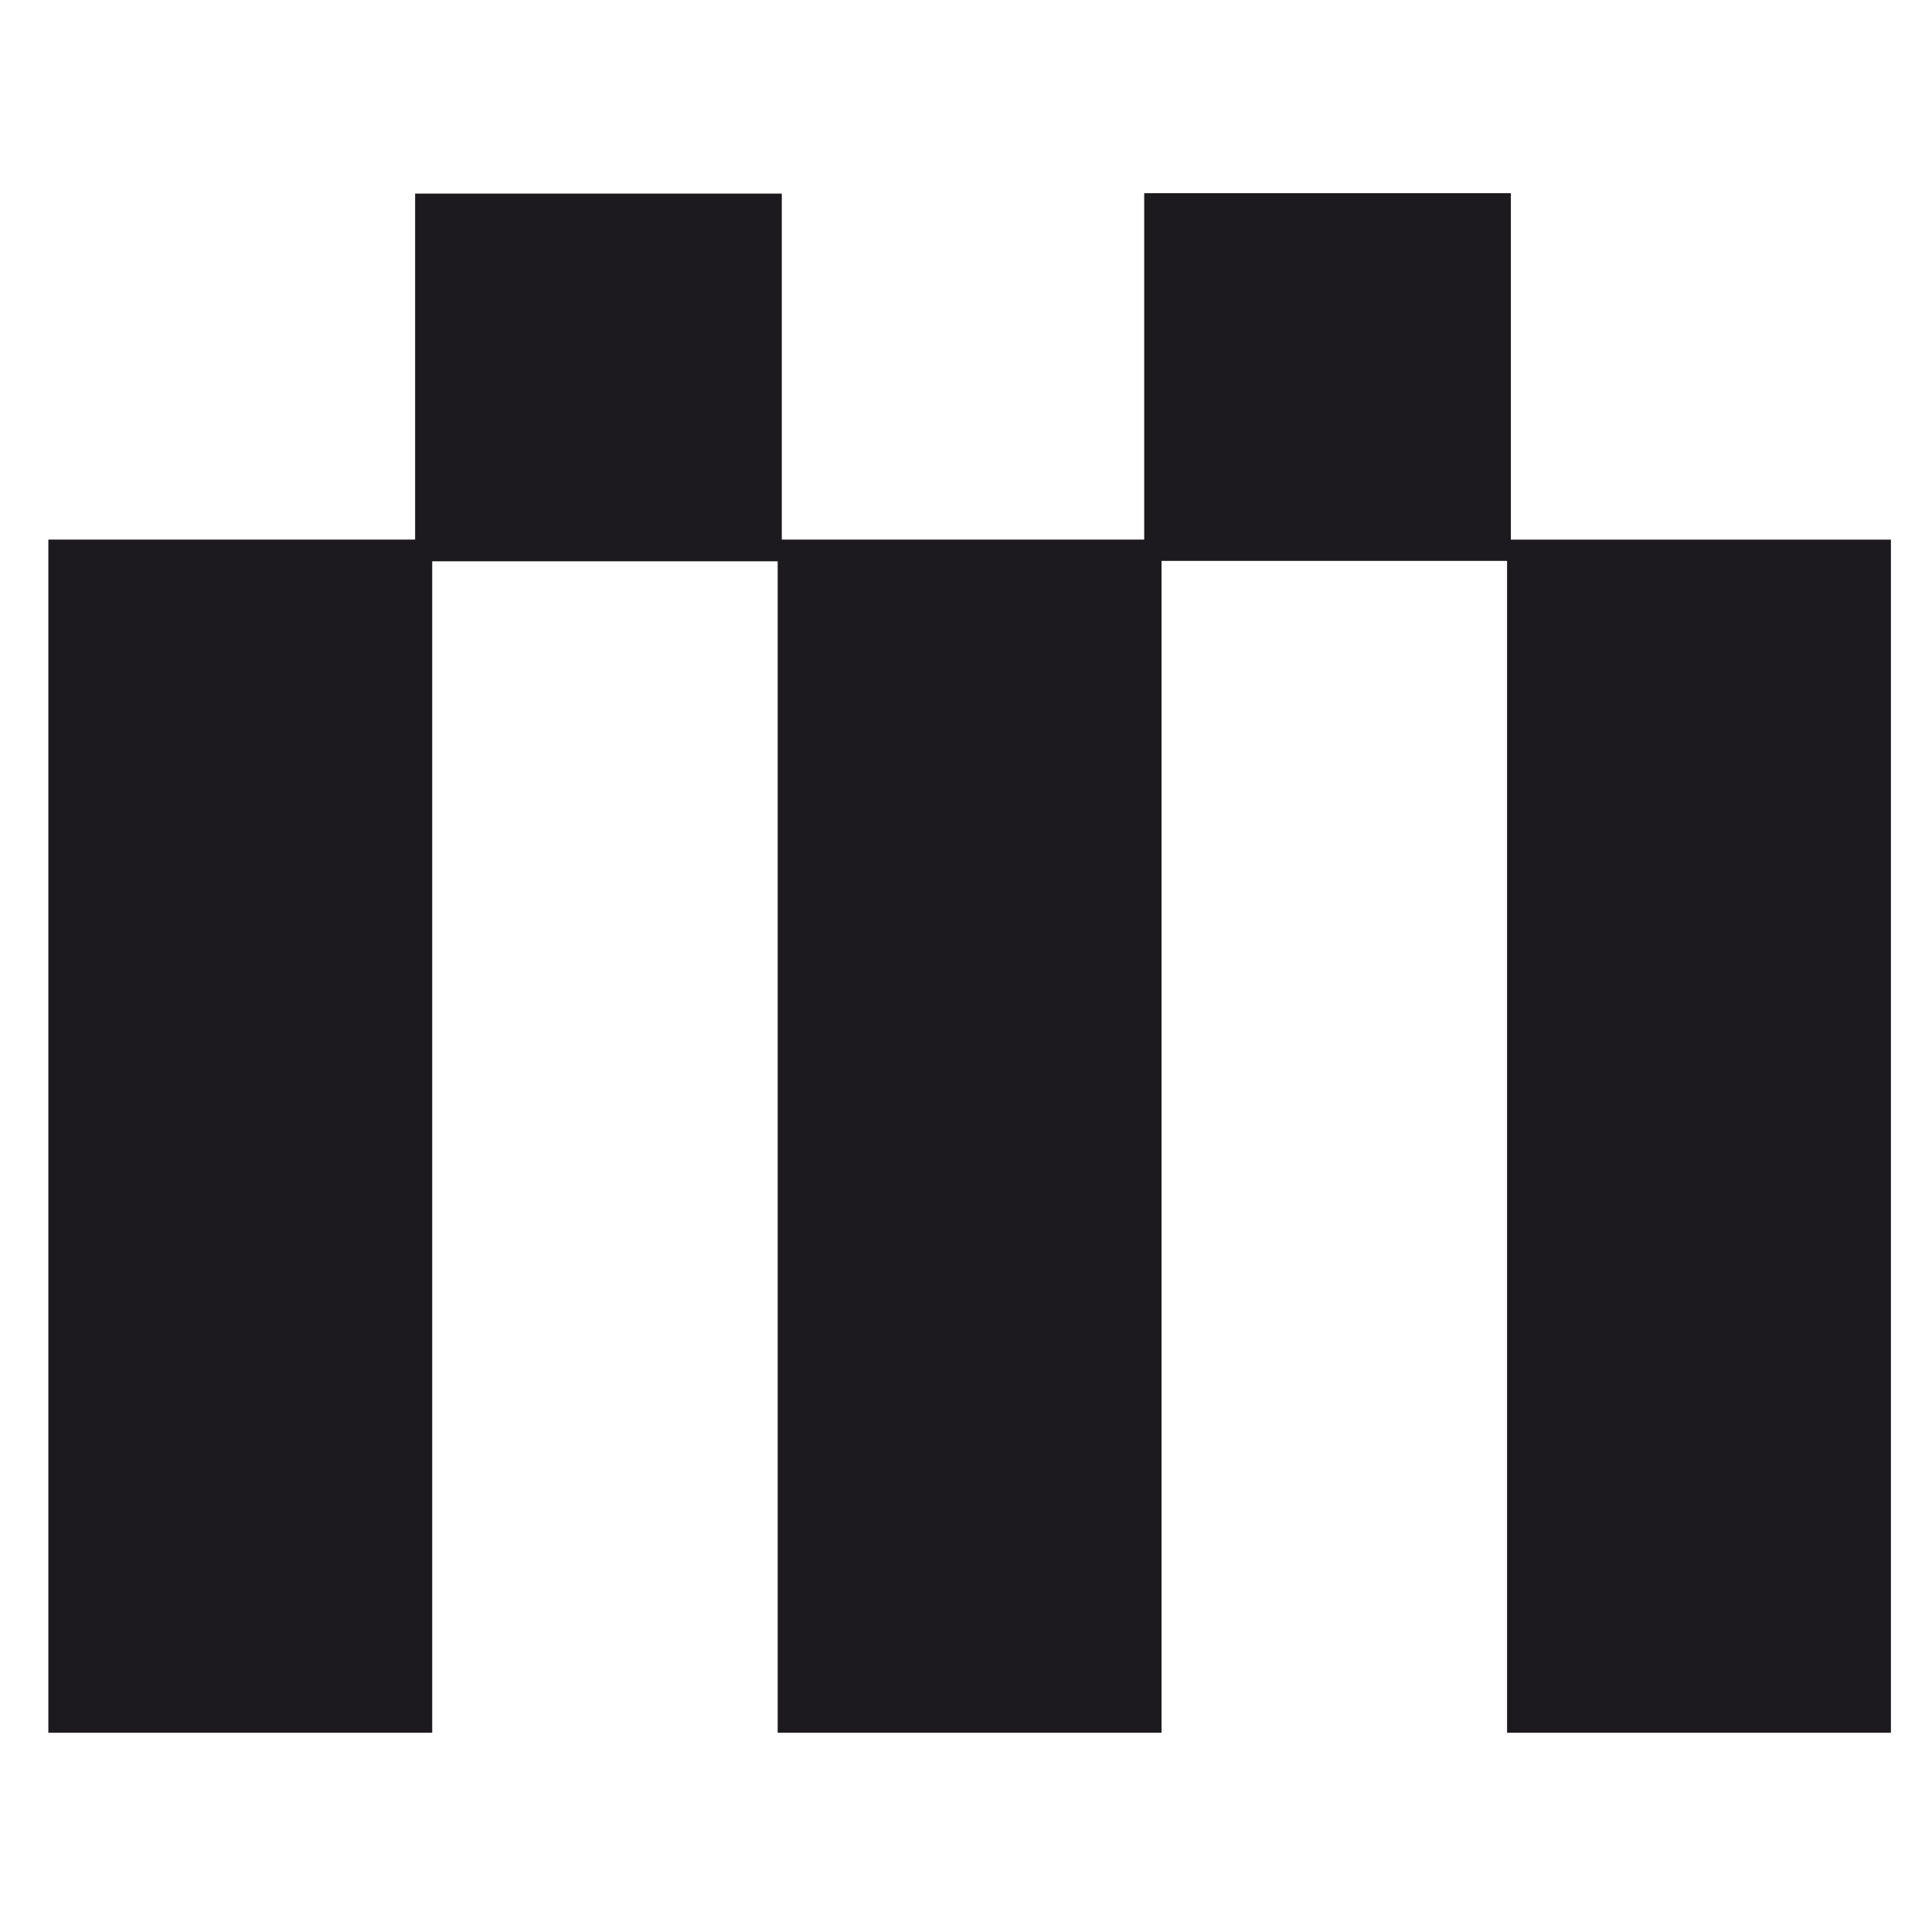
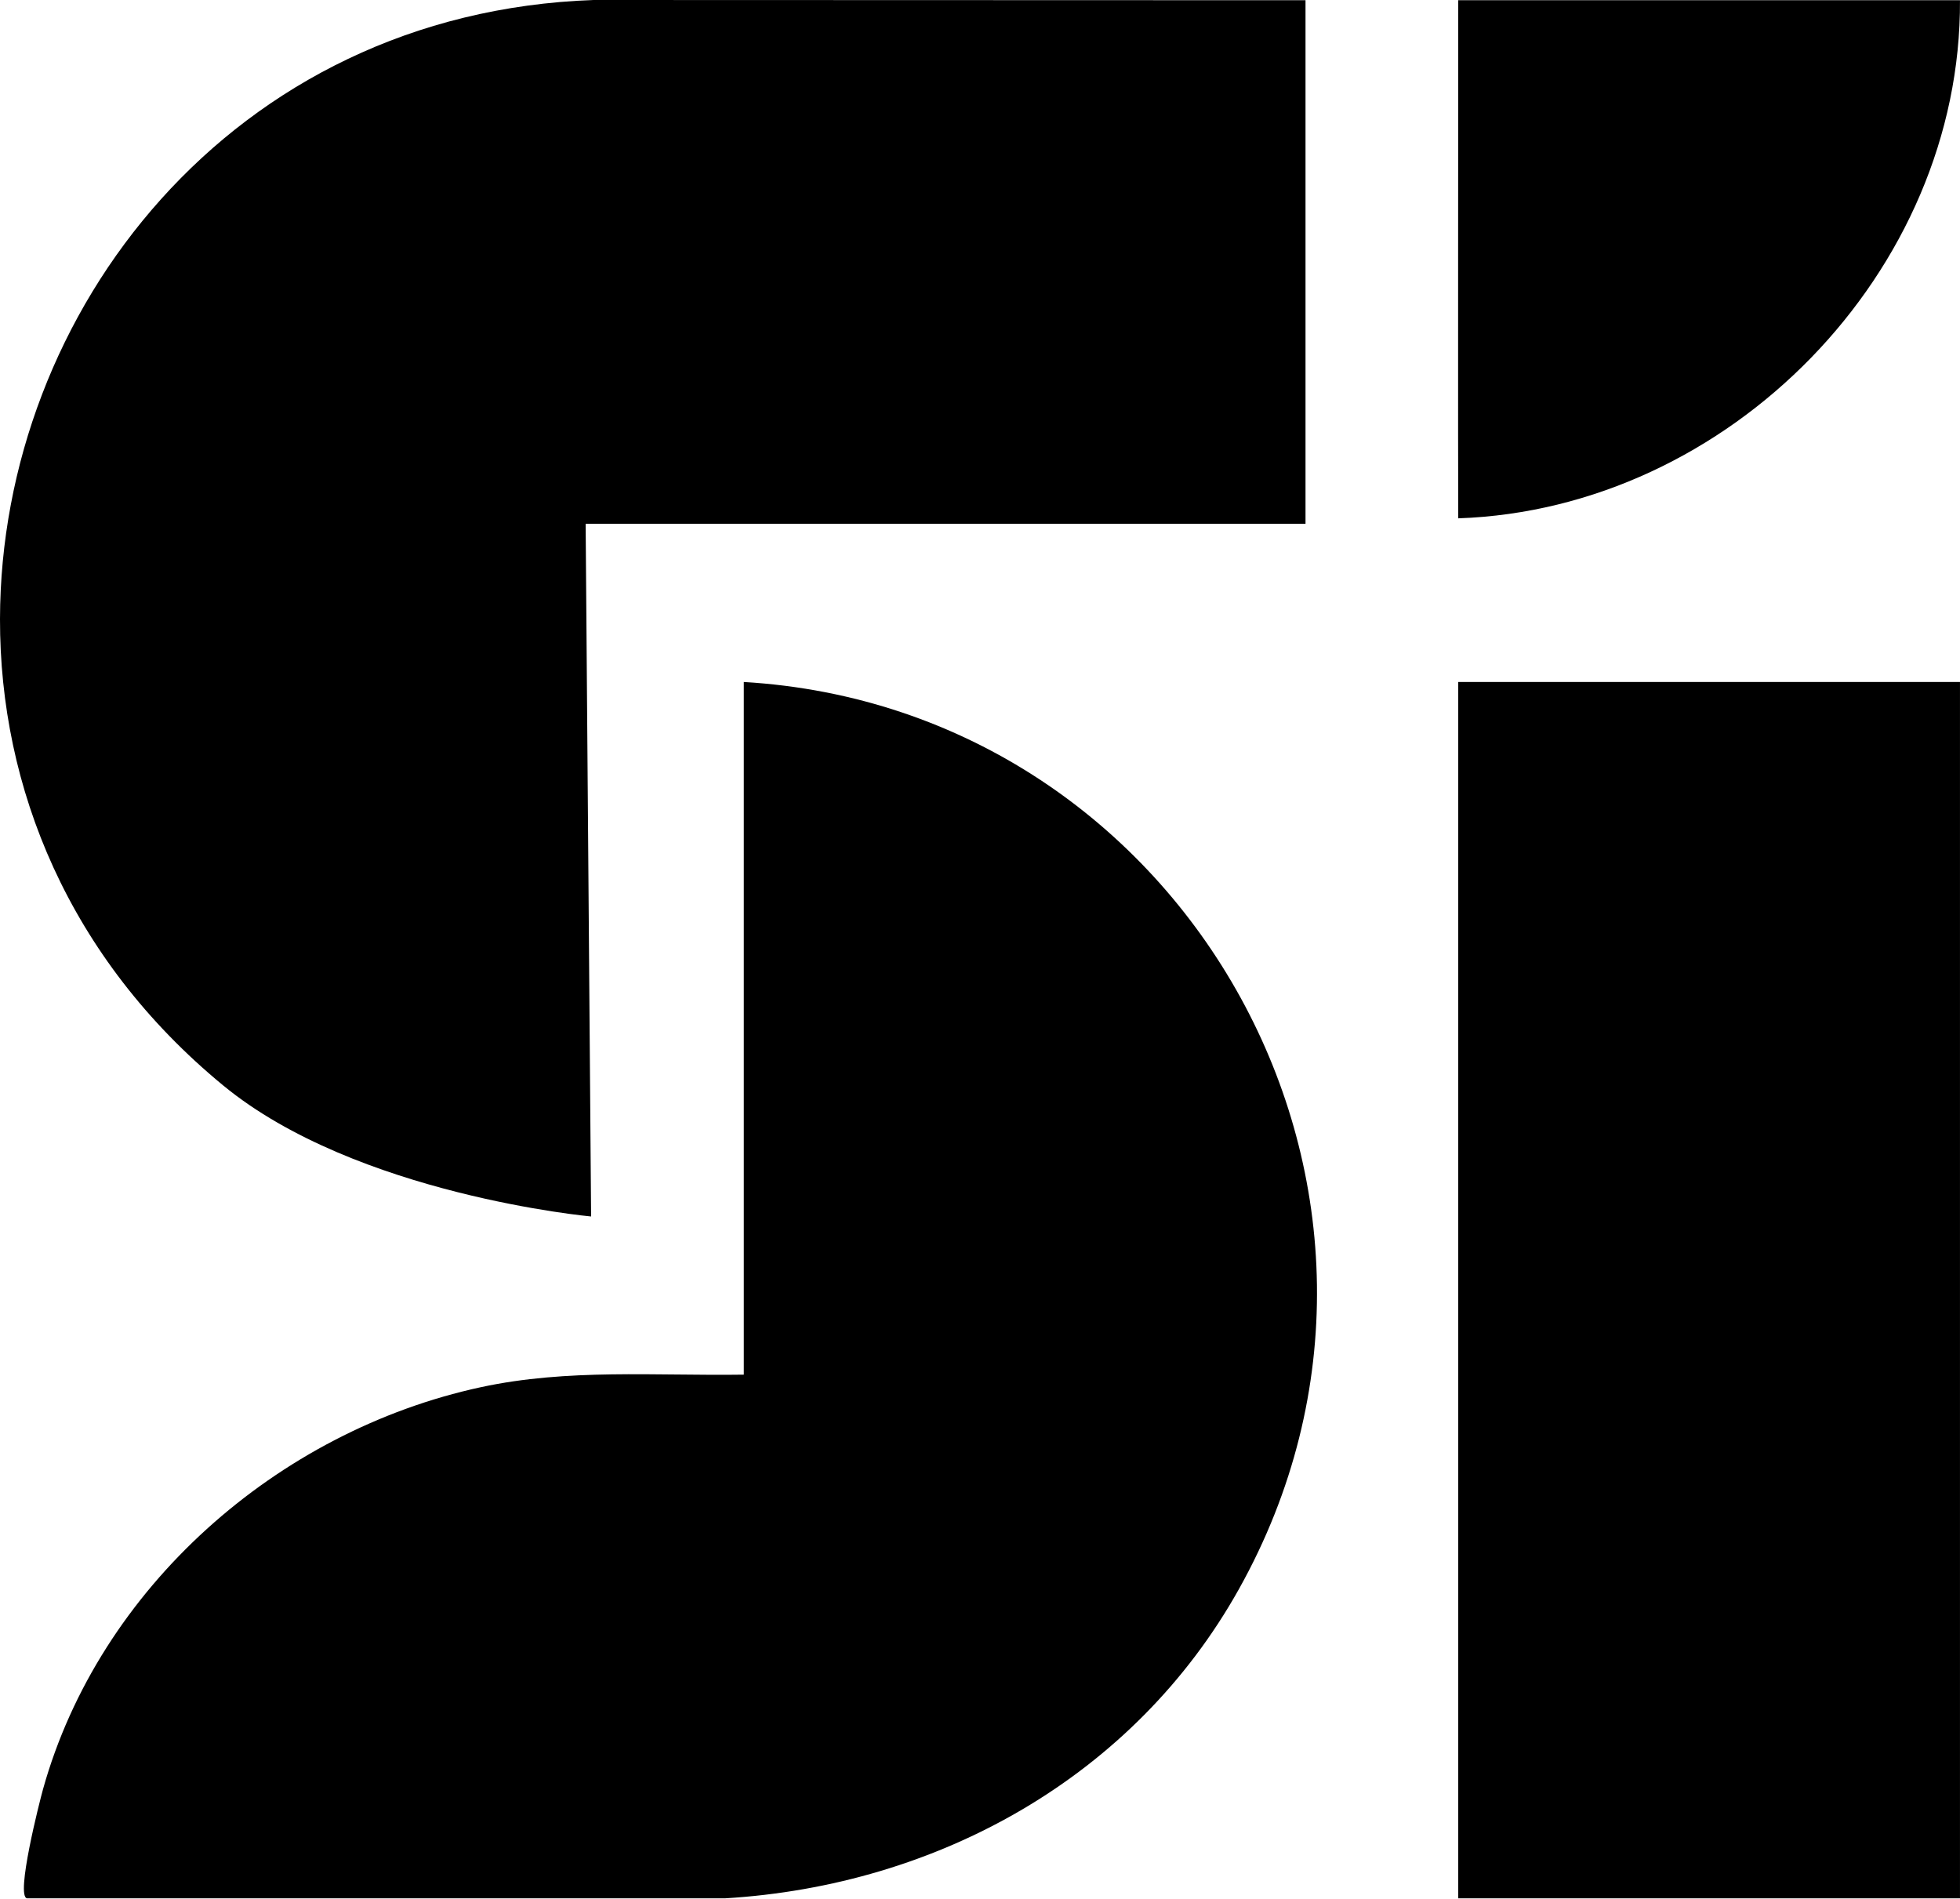
- <svg xmlns="http://www.w3.org/2000/svg" width="38" height="38" viewBox="0 0 38 38" fill="none">
-   <mask id="mask0_1535_213154" style="mask-type:alpha" maskUnits="userSpaceOnUse" x="0" y="0" width="38" height="38">
-     <rect width="38" height="38" fill="#D9D9D9" />
-   </mask>
-   <g mask="url(#mask0_1535_213154)">
-     <path fill-rule="evenodd" clip-rule="evenodd" d="M22.846 11.032V34.081H15.296V11.04H8.501V34.081H0.951V10.613H8.165V3.808H15.377V10.613H22.505V3.8H29.717V10.614H37.192V34.081H29.642L29.642 11.032H22.846Z" fill="#1C1A1E" />
-   </g>
+ <svg xmlns="http://www.w3.org/2000/svg" id="Layer_1" data-name="Layer 1" viewBox="0 0 1012.06 980.14">
+   <path d="M305.22,628.08l-2.82-357.63h371.71V.12l-367.6-.12C119.37,6.56.28,161.06,0,319.6c-.15,86.99,35.46,175.18,115.23,240.82,68.79,56.6,190,67.67,190,67.67Z" />
+   <path d="M384.07,352.12c229.52,13.61,369.3,264.97,255.69,468.3-54.17,96.95-155.38,153.14-265.43,159.72H13.99c-6.08-.82,6.42-49.89,8.23-56.37,29.14-104.22,121.11-184.89,226.11-207.55,44.86-9.68,90.14-5.79,135.74-6.47v-357.63Z" />
+   <rect x="752.97" y="352.12" width="259.08" height="628.02" />
+   <path d="M752.97.12h259.08c.75,140.22-119.32,262.77-259.08,267.5-.16-5.01,0-267.5,0-267.5Z" />
</svg>
